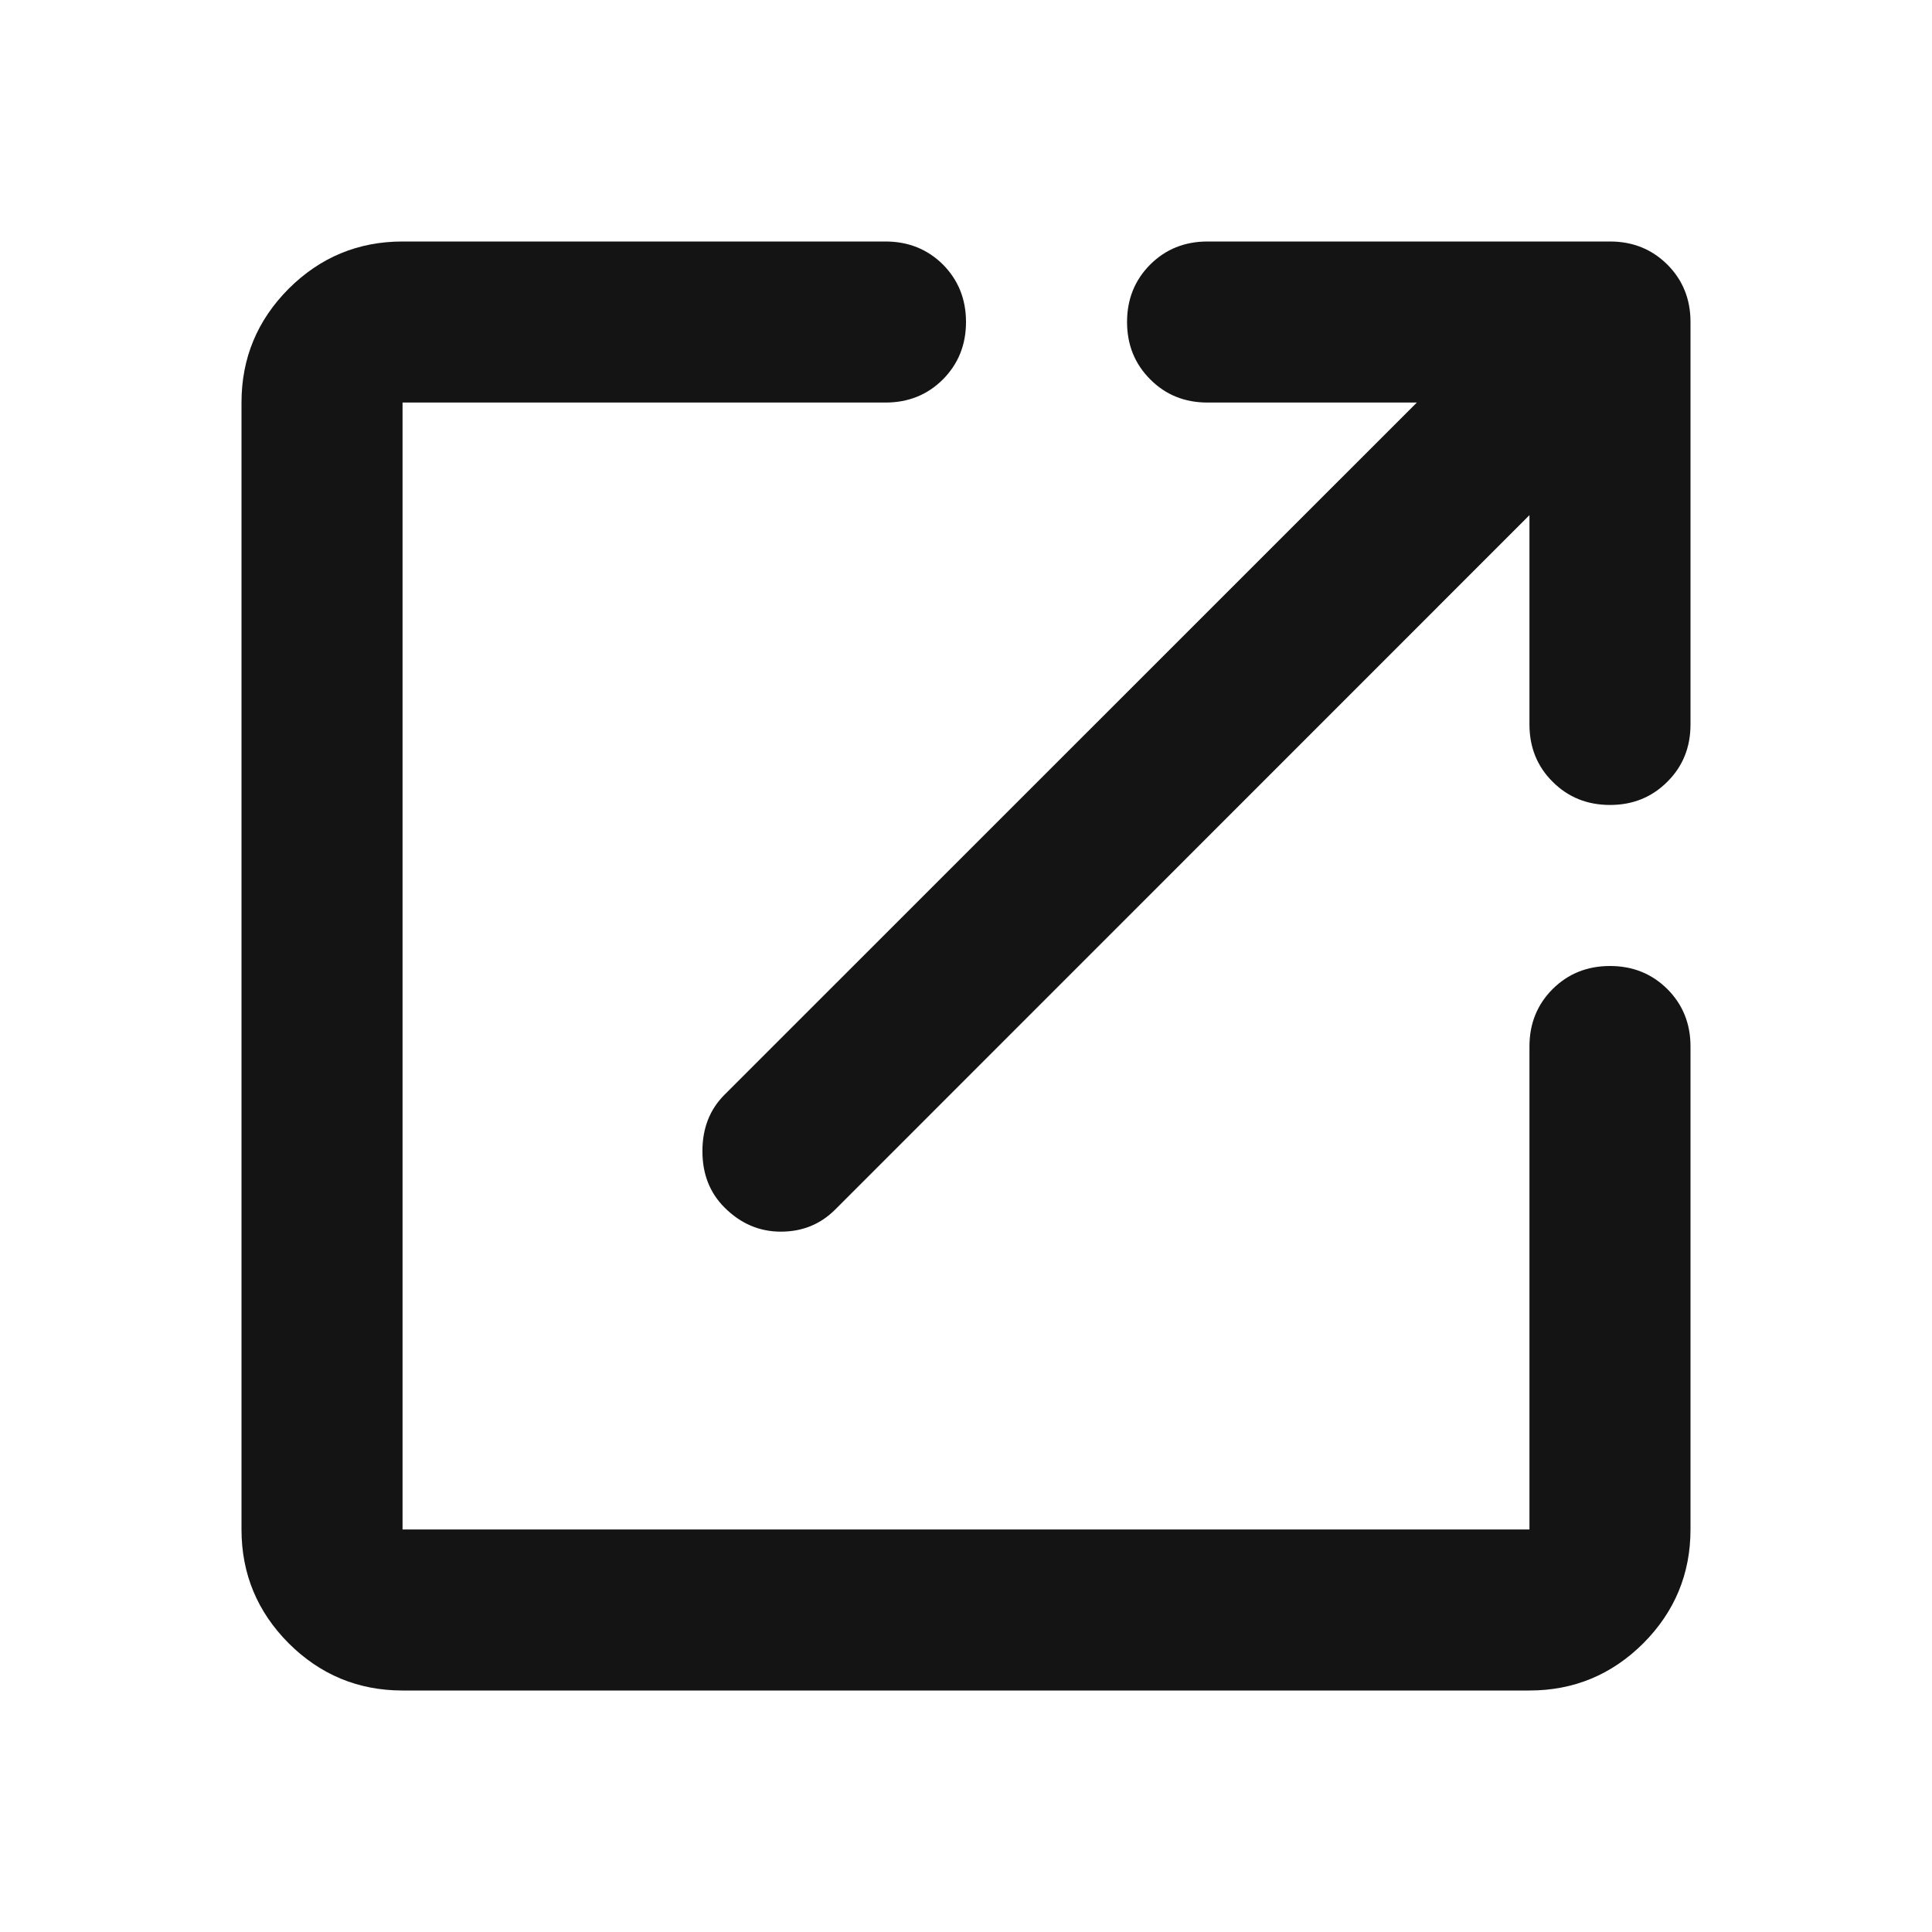
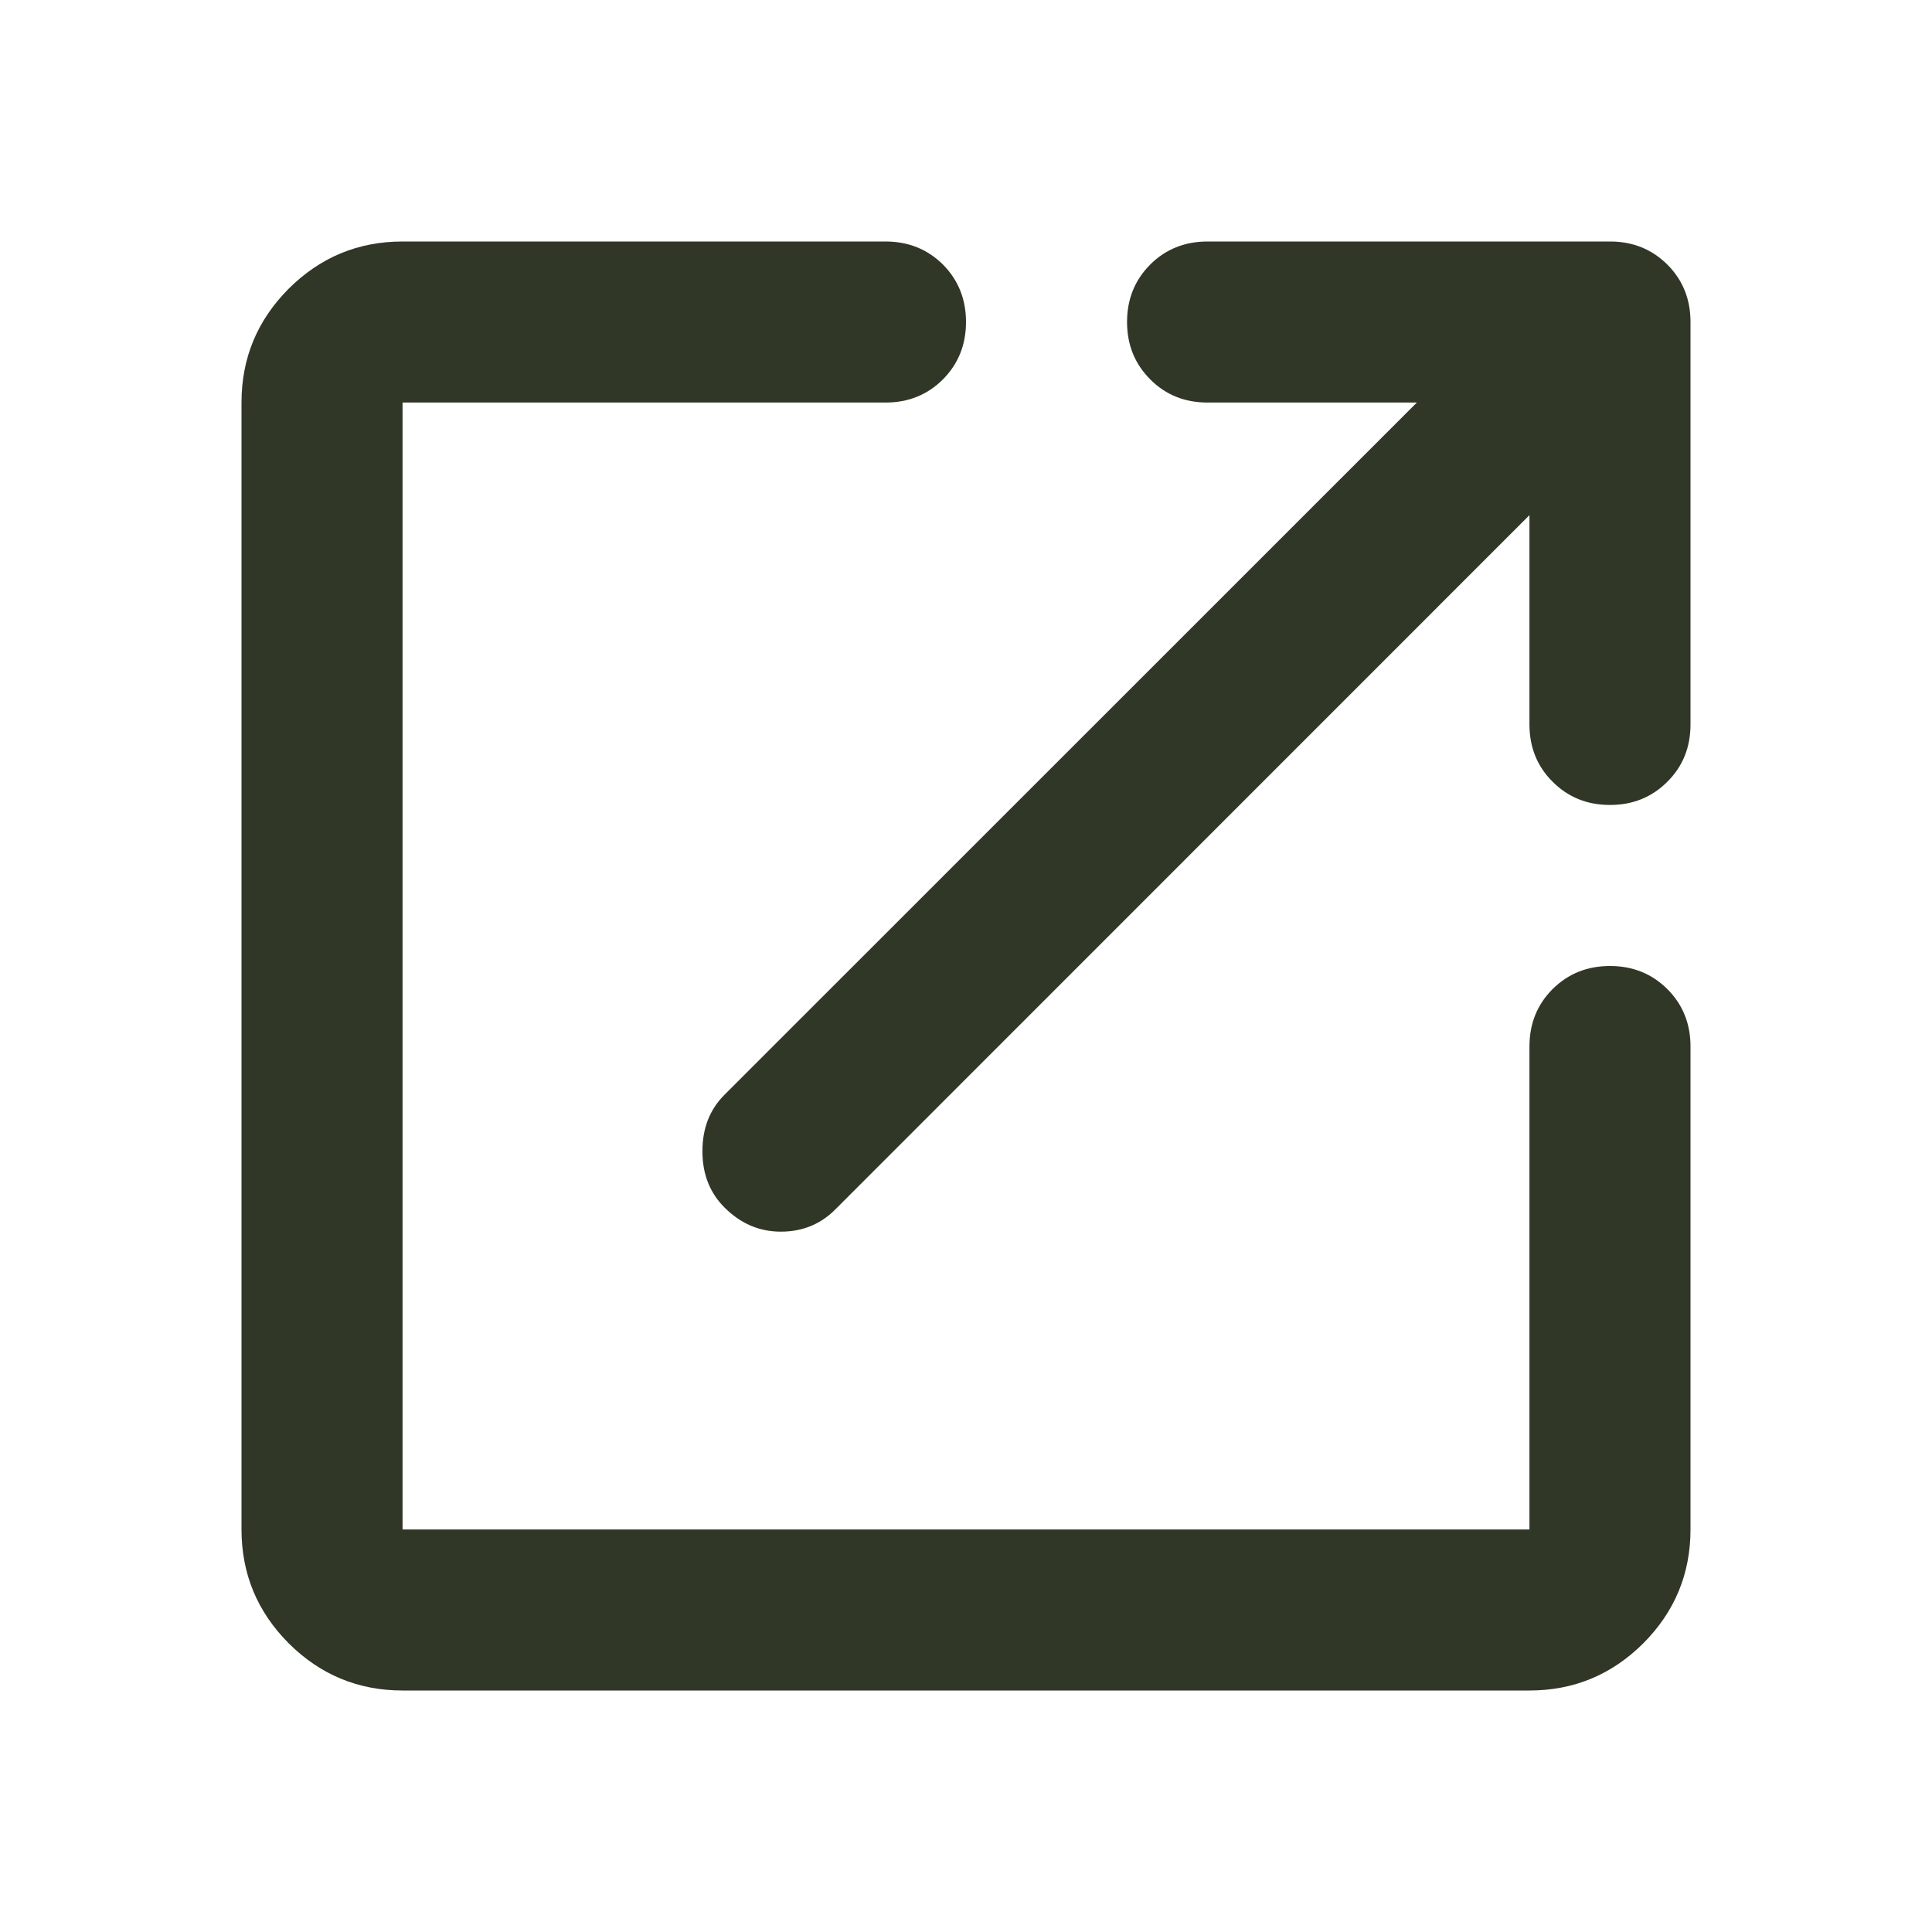
<svg xmlns="http://www.w3.org/2000/svg" width="14" height="14" viewBox="0 0 14 14" fill="none">
  <mask id="mask0_65_22" style="mask-type:alpha" maskUnits="userSpaceOnUse" x="0" y="0" width="14" height="14">
    <rect width="14" height="14" fill="#D9D9D9" />
  </mask>
  <g mask="url(#mask0_65_22)">
-     <path d="M2.917 12.25C2.596 12.25 2.321 12.136 2.092 11.908C1.864 11.679 1.75 11.404 1.75 11.083V2.917C1.75 2.596 1.864 2.321 2.092 2.092C2.321 1.864 2.596 1.75 2.917 1.75H6.417C6.582 1.75 6.721 1.806 6.833 1.917C6.944 2.029 7 2.168 7 2.333C7 2.499 6.944 2.637 6.833 2.749C6.721 2.861 6.582 2.917 6.417 2.917H2.917V11.083H11.083V7.583C11.083 7.418 11.139 7.279 11.251 7.167C11.363 7.056 11.501 7 11.667 7C11.832 7 11.97 7.056 12.082 7.167C12.194 7.279 12.25 7.418 12.25 7.583V11.083C12.25 11.404 12.136 11.679 11.908 11.908C11.679 12.136 11.404 12.25 11.083 12.25H2.917ZM5.25 8.75C5.143 8.643 5.09 8.507 5.09 8.342C5.09 8.176 5.143 8.04 5.25 7.933L10.267 2.917H8.75C8.585 2.917 8.446 2.861 8.335 2.749C8.223 2.637 8.167 2.499 8.167 2.333C8.167 2.168 8.223 2.029 8.335 1.917C8.446 1.806 8.585 1.75 8.75 1.75H11.667C11.832 1.75 11.97 1.806 12.082 1.917C12.194 2.029 12.25 2.168 12.25 2.333V5.25C12.25 5.415 12.194 5.554 12.082 5.665C11.97 5.777 11.832 5.833 11.667 5.833C11.501 5.833 11.363 5.777 11.251 5.665C11.139 5.554 11.083 5.415 11.083 5.25V3.733L6.052 8.765C5.945 8.872 5.814 8.925 5.658 8.925C5.503 8.925 5.367 8.867 5.25 8.75Z" fill="#141414" />
+     <path d="M2.917 12.25C2.596 12.25 2.321 12.136 2.092 11.908C1.864 11.679 1.75 11.404 1.75 11.083V2.917C1.75 2.596 1.864 2.321 2.092 2.092C2.321 1.864 2.596 1.75 2.917 1.75H6.417C6.582 1.75 6.721 1.806 6.833 1.917C6.944 2.029 7 2.168 7 2.333C7 2.499 6.944 2.637 6.833 2.749C6.721 2.861 6.582 2.917 6.417 2.917H2.917V11.083H11.083V7.583C11.083 7.418 11.139 7.279 11.251 7.167C11.363 7.056 11.501 7 11.667 7C11.832 7 11.97 7.056 12.082 7.167C12.194 7.279 12.25 7.418 12.25 7.583V11.083C12.25 11.404 12.136 11.679 11.908 11.908C11.679 12.136 11.404 12.25 11.083 12.25H2.917ZM5.25 8.75C5.143 8.643 5.09 8.507 5.09 8.342C5.09 8.176 5.143 8.04 5.25 7.933L10.267 2.917H8.75C8.585 2.917 8.446 2.861 8.335 2.749C8.223 2.637 8.167 2.499 8.167 2.333C8.167 2.168 8.223 2.029 8.335 1.917C8.446 1.806 8.585 1.75 8.75 1.75H11.667C11.832 1.75 11.97 1.806 12.082 1.917C12.194 2.029 12.25 2.168 12.25 2.333V5.25C12.25 5.415 12.194 5.554 12.082 5.665C11.97 5.777 11.832 5.833 11.667 5.833C11.501 5.833 11.363 5.777 11.251 5.665C11.139 5.554 11.083 5.415 11.083 5.25V3.733L6.052 8.765C5.945 8.872 5.814 8.925 5.658 8.925C5.503 8.925 5.367 8.867 5.25 8.75Z" fill="#303727" />
  </g>
</svg>
